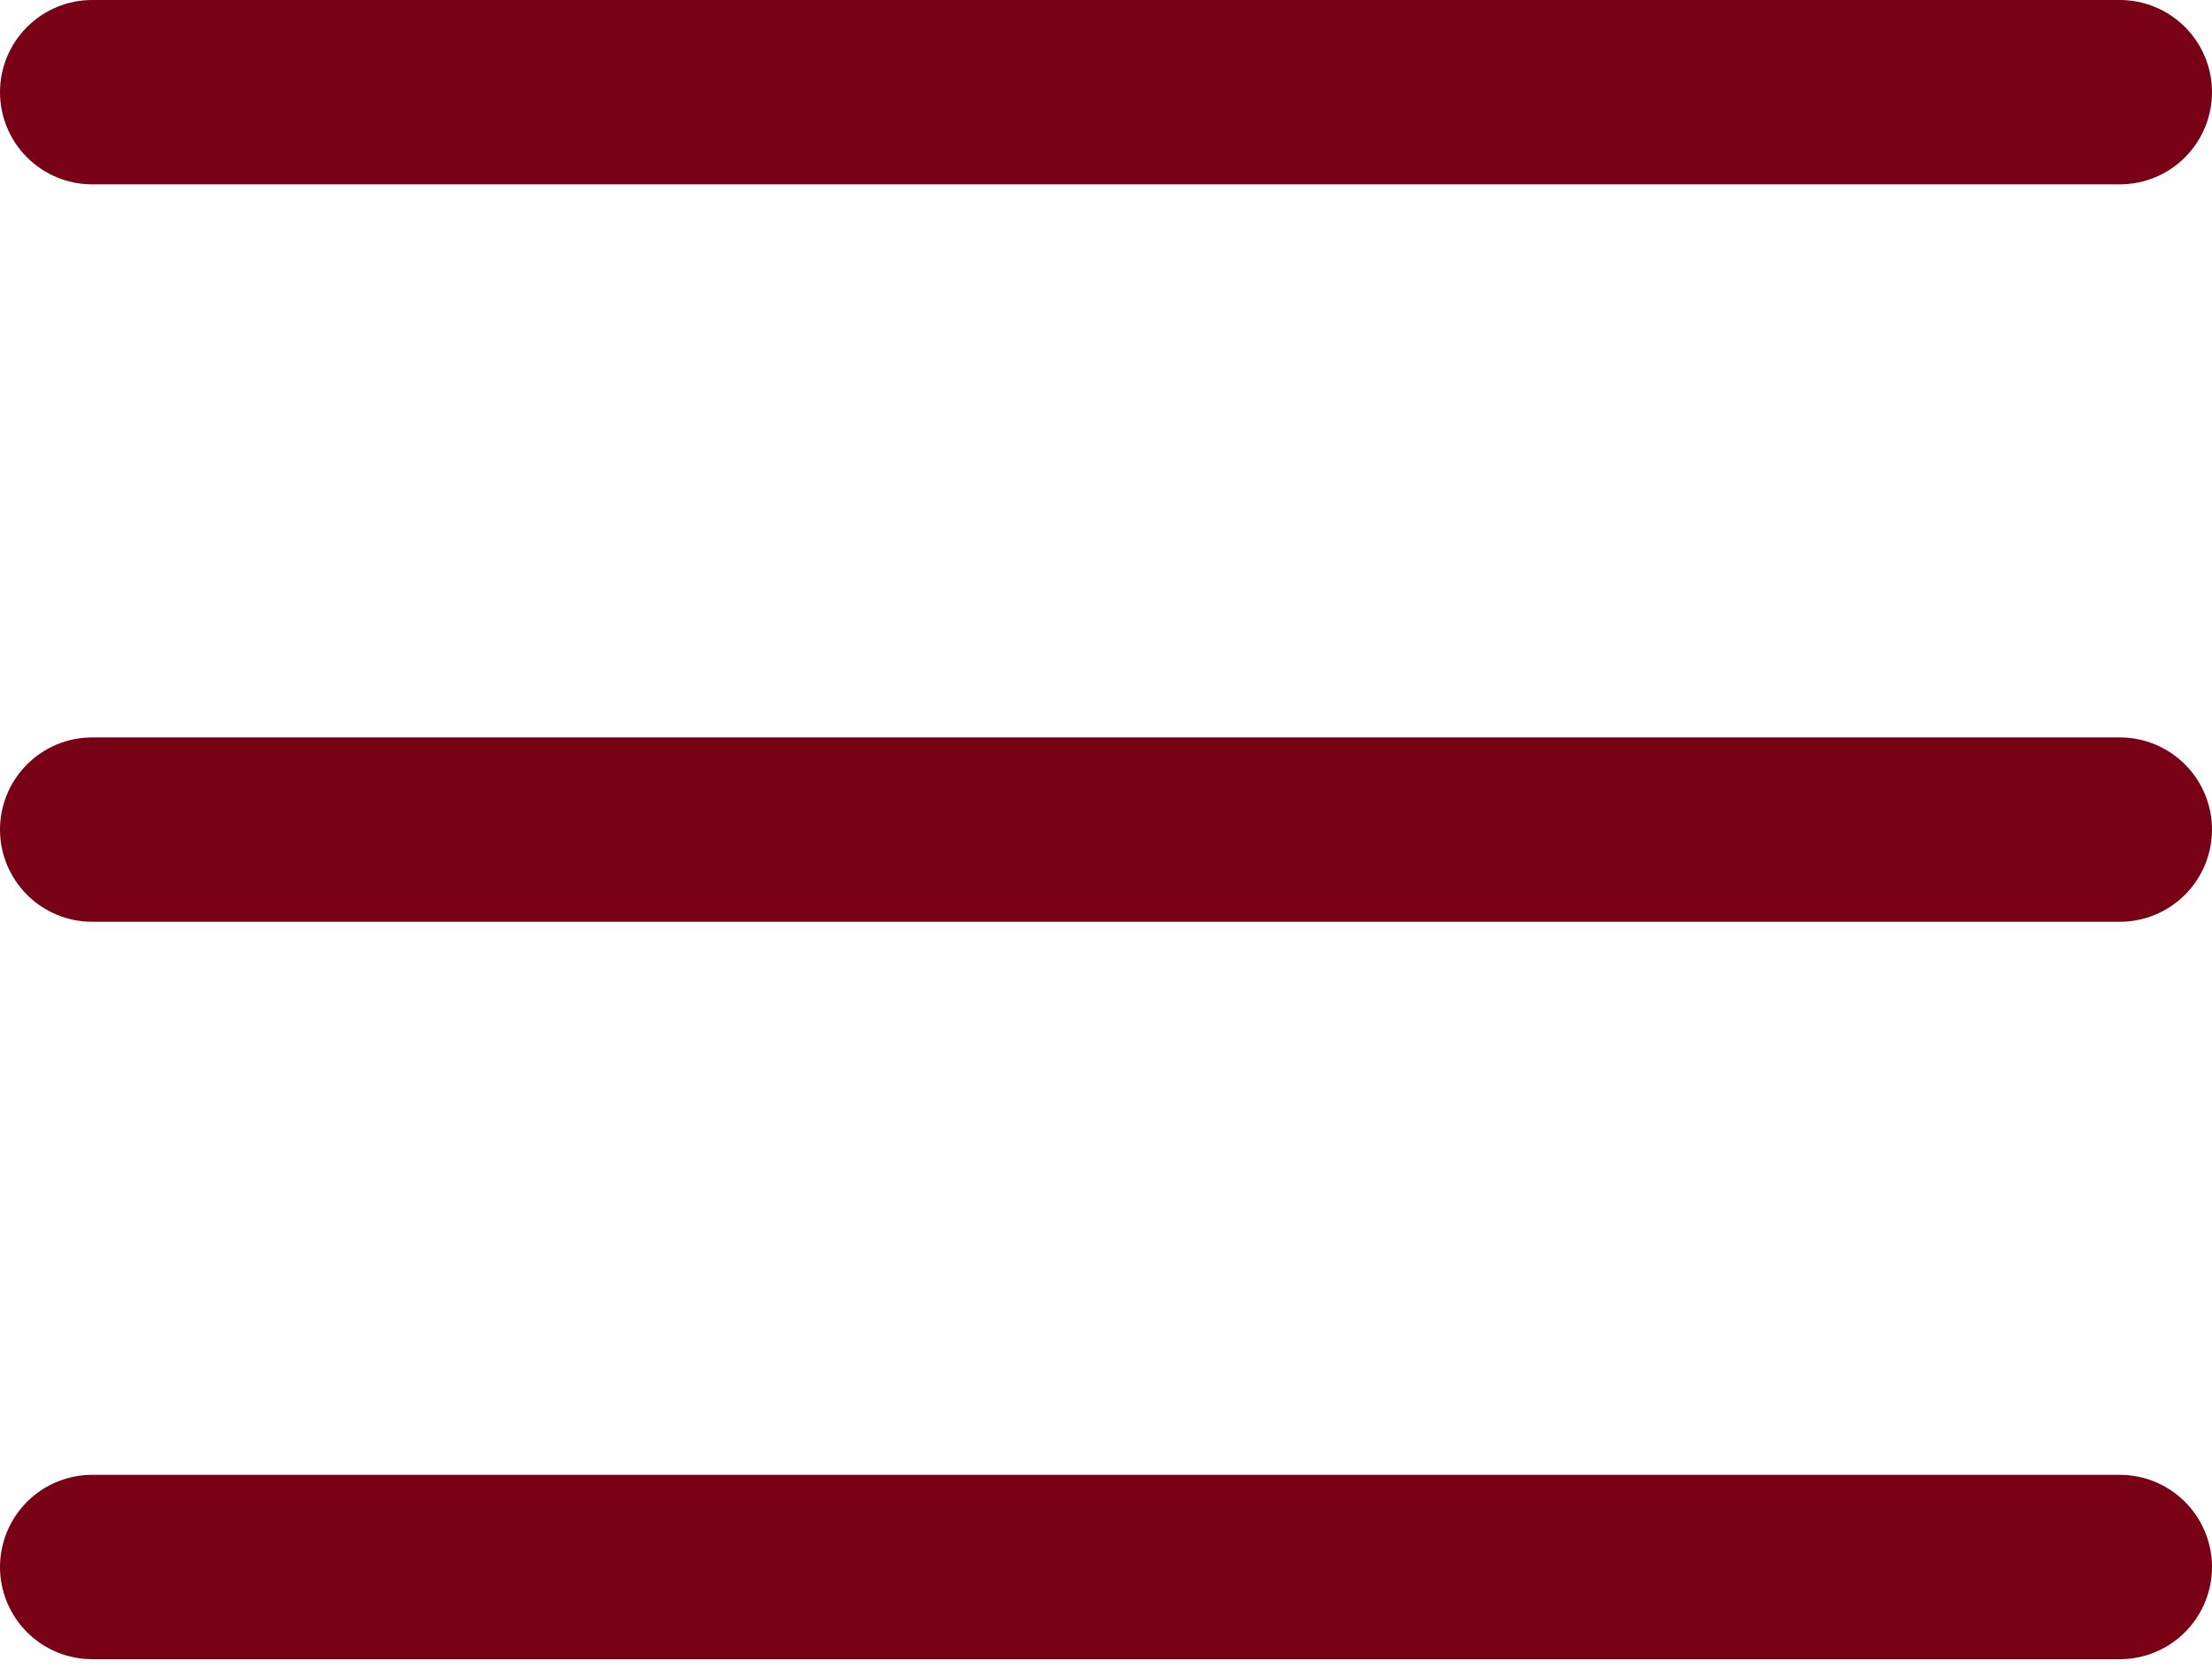
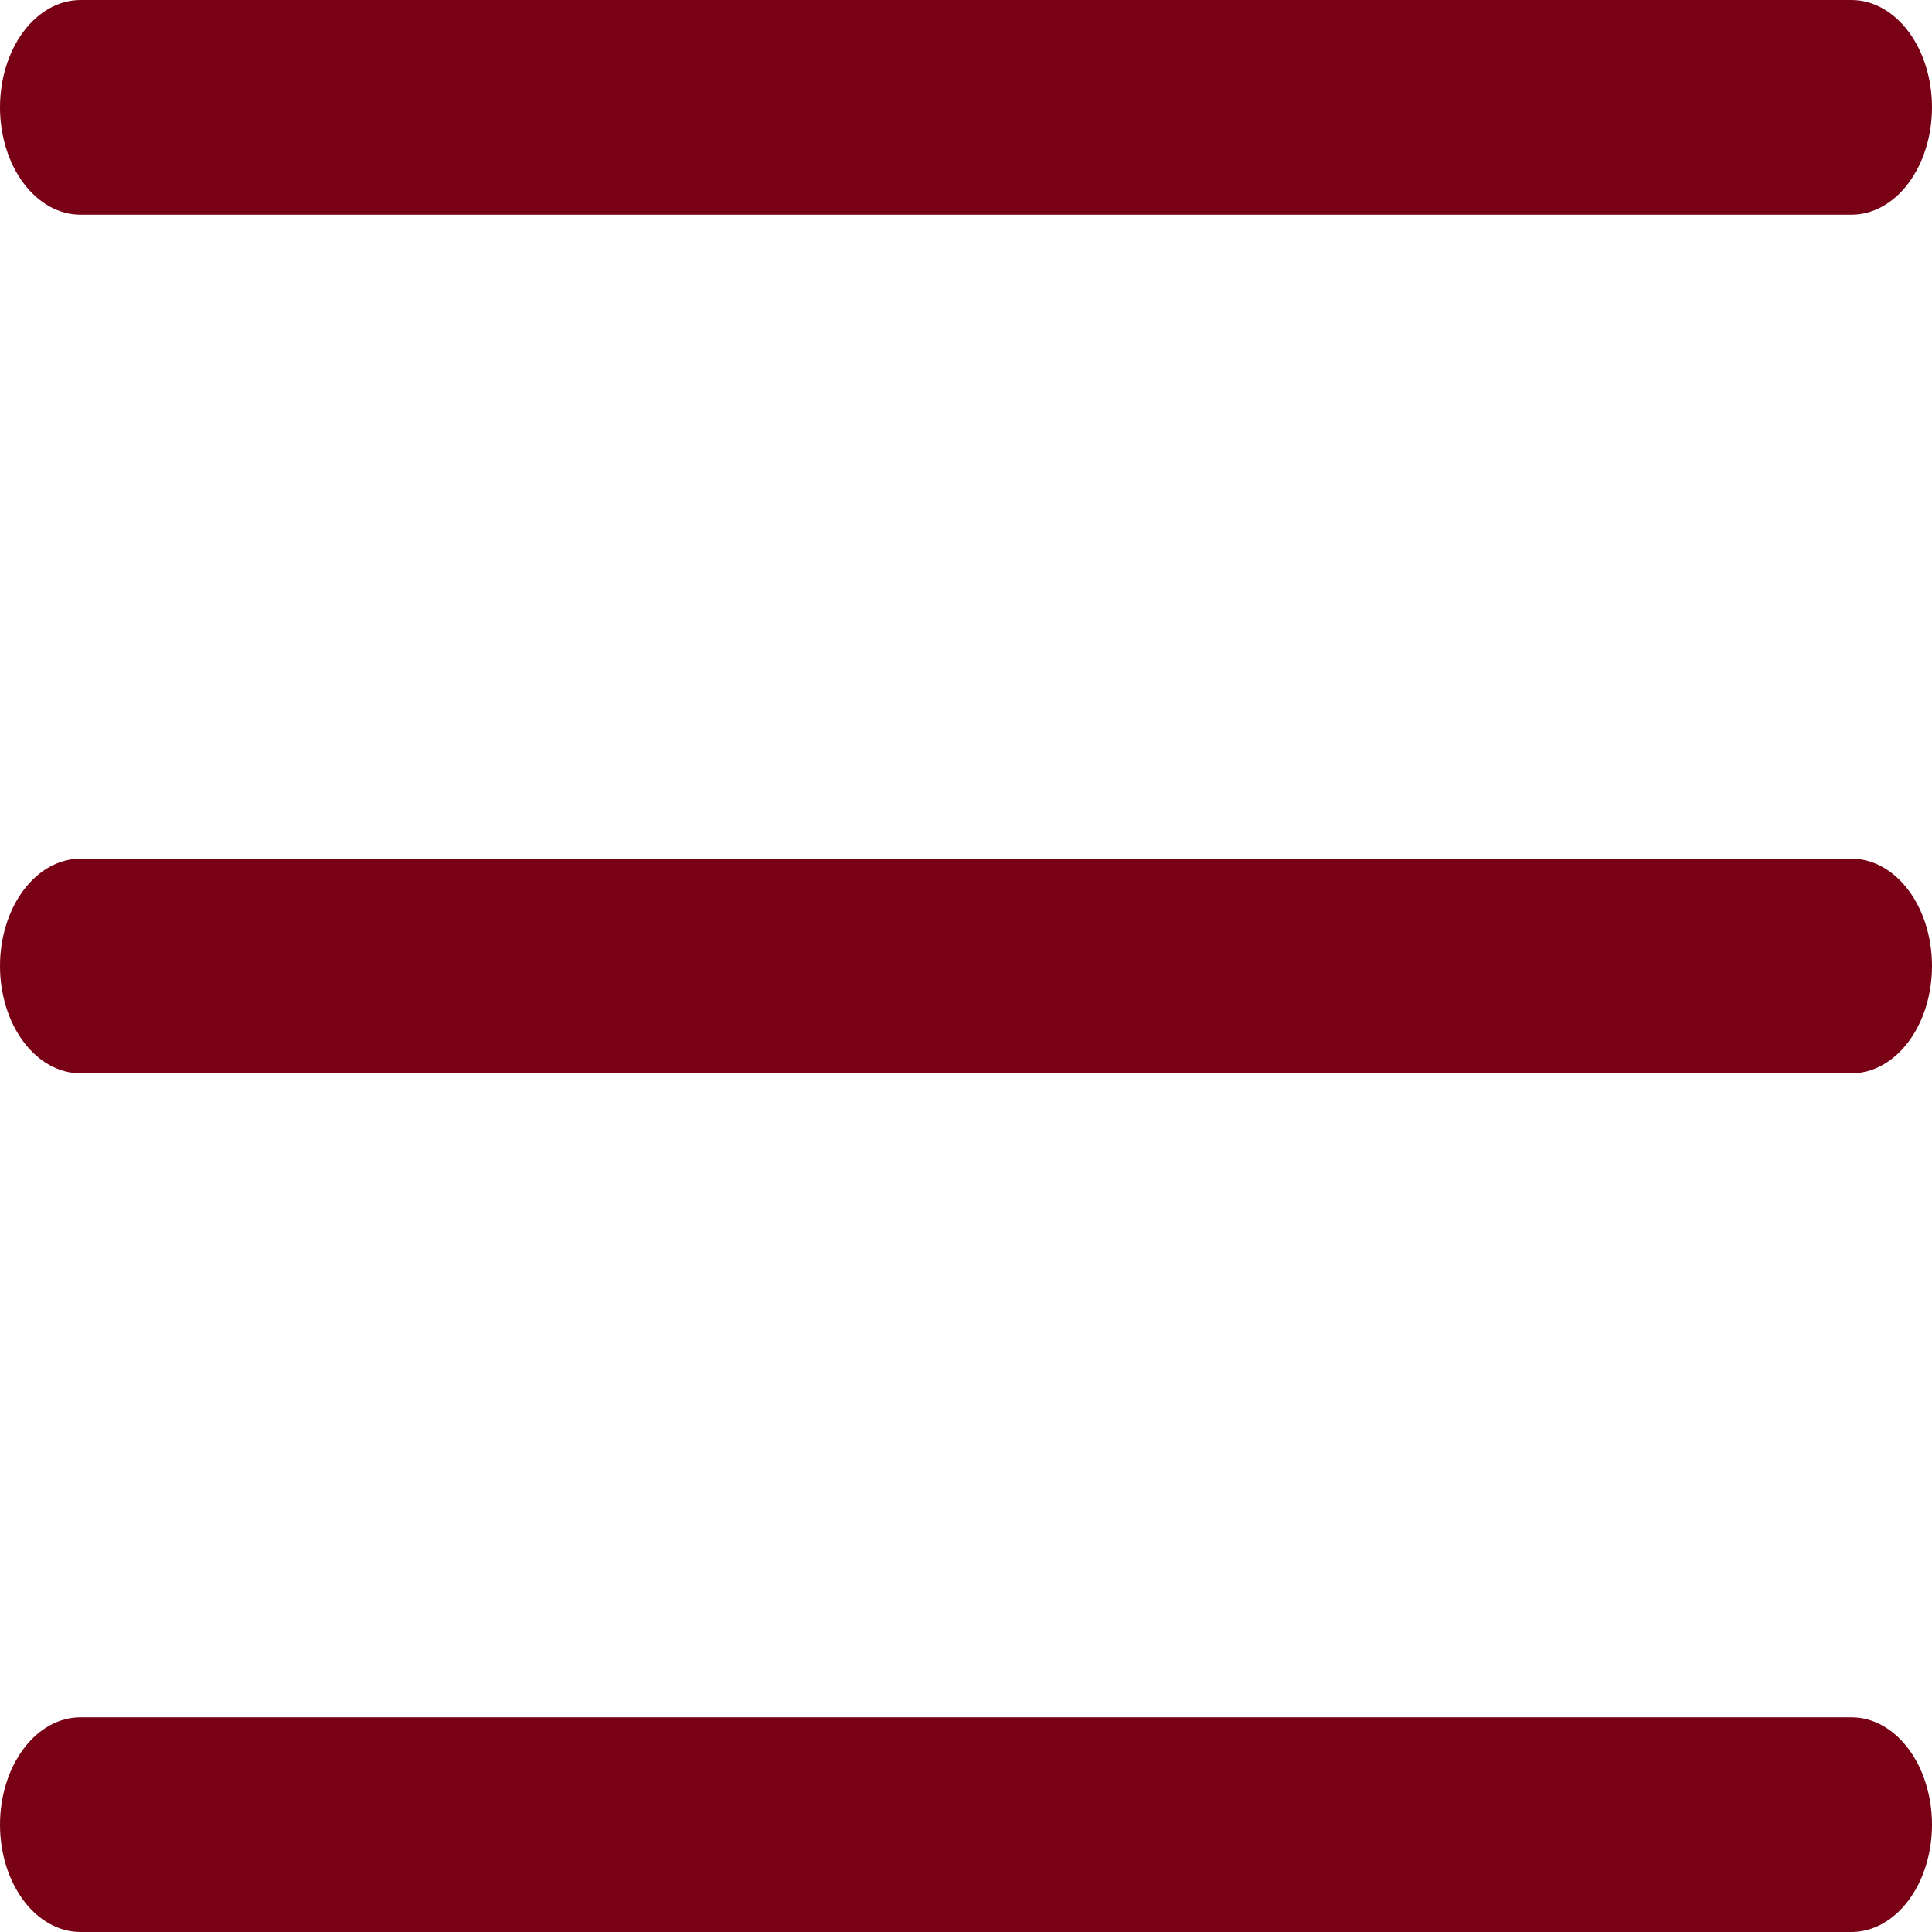
- <svg xmlns="http://www.w3.org/2000/svg" width="33" height="25" viewBox="0 0 33 25" fill="none">
-   <path d="M33 12.375C33 12.74 32.855 13.089 32.597 13.347C32.339 13.605 31.99 13.75 31.625 13.75H1.375C1.01 13.75 0.661 13.605 0.403 13.347C0.145 13.089 0 12.74 0 12.375C0 12.01 0.145 11.661 0.403 11.403C0.661 11.145 1.01 11 1.375 11H31.625C31.99 11 32.339 11.145 32.597 11.403C32.855 11.661 33 12.01 33 12.375ZM1.375 2.75H31.625C31.99 2.75 32.339 2.605 32.597 2.347C32.855 2.089 33 1.74 33 1.375C33 1.01 32.855 0.661 32.597 0.403C32.339 0.145 31.99 0 31.625 0H1.375C1.01 0 0.661 0.145 0.403 0.403C0.145 0.661 0 1.01 0 1.375C0 1.74 0.145 2.089 0.403 2.347C0.661 2.605 1.01 2.75 1.375 2.75ZM31.625 22H1.375C1.01 22 0.661 22.145 0.403 22.403C0.145 22.661 0 23.01 0 23.375C0 23.74 0.145 24.089 0.403 24.347C0.661 24.605 1.01 24.75 1.375 24.75H31.625C31.99 24.75 32.339 24.605 32.597 24.347C32.855 24.089 33 23.74 33 23.375C33 23.01 32.855 22.661 32.597 22.403C32.339 22.145 31.99 22 31.625 22Z" fill="#780116" />
+ <svg xmlns="http://www.w3.org/2000/svg" width="33" height="33" viewBox="0 0 33 33" fill="none">
+   <path d="M33 16.5C33 16.986 32.855 17.453 32.597 17.796C32.339 18.14 31.99 18.333 31.625 18.333H1.375C1.01 18.333 0.661 18.14 0.403 17.796C0.145 17.453 0 16.986 0 16.5C0 16.014 0.145 15.547 0.403 15.204C0.661 14.86 1.01 14.667 1.375 14.667H31.625C31.99 14.667 32.339 14.86 32.597 15.204C32.855 15.547 33 16.014 33 16.5ZM1.375 3.667H31.625C31.99 3.667 32.339 3.474 32.597 3.13C32.855 2.786 33 2.32 33 1.833C33 1.347 32.855 0.881 32.597 0.537C32.339 0.193 31.99 0 31.625 0H1.375C1.01 0 0.661 0.193 0.403 0.537C0.145 0.881 0 1.347 0 1.833C0 2.32 0.145 2.786 0.403 3.13C0.661 3.474 1.01 3.667 1.375 3.667ZM31.625 29.333H1.375C1.01 29.333 0.661 29.526 0.403 29.87C0.145 30.214 0 30.68 0 31.167C0 31.653 0.145 32.119 0.403 32.463C0.661 32.807 1.01 33 1.375 33H31.625C31.99 33 32.339 32.807 32.597 32.463C32.855 32.119 33 31.653 33 31.167C33 30.68 32.855 30.214 32.597 29.87C32.339 29.526 31.99 29.333 31.625 29.333Z" fill="#780116" />
</svg>
